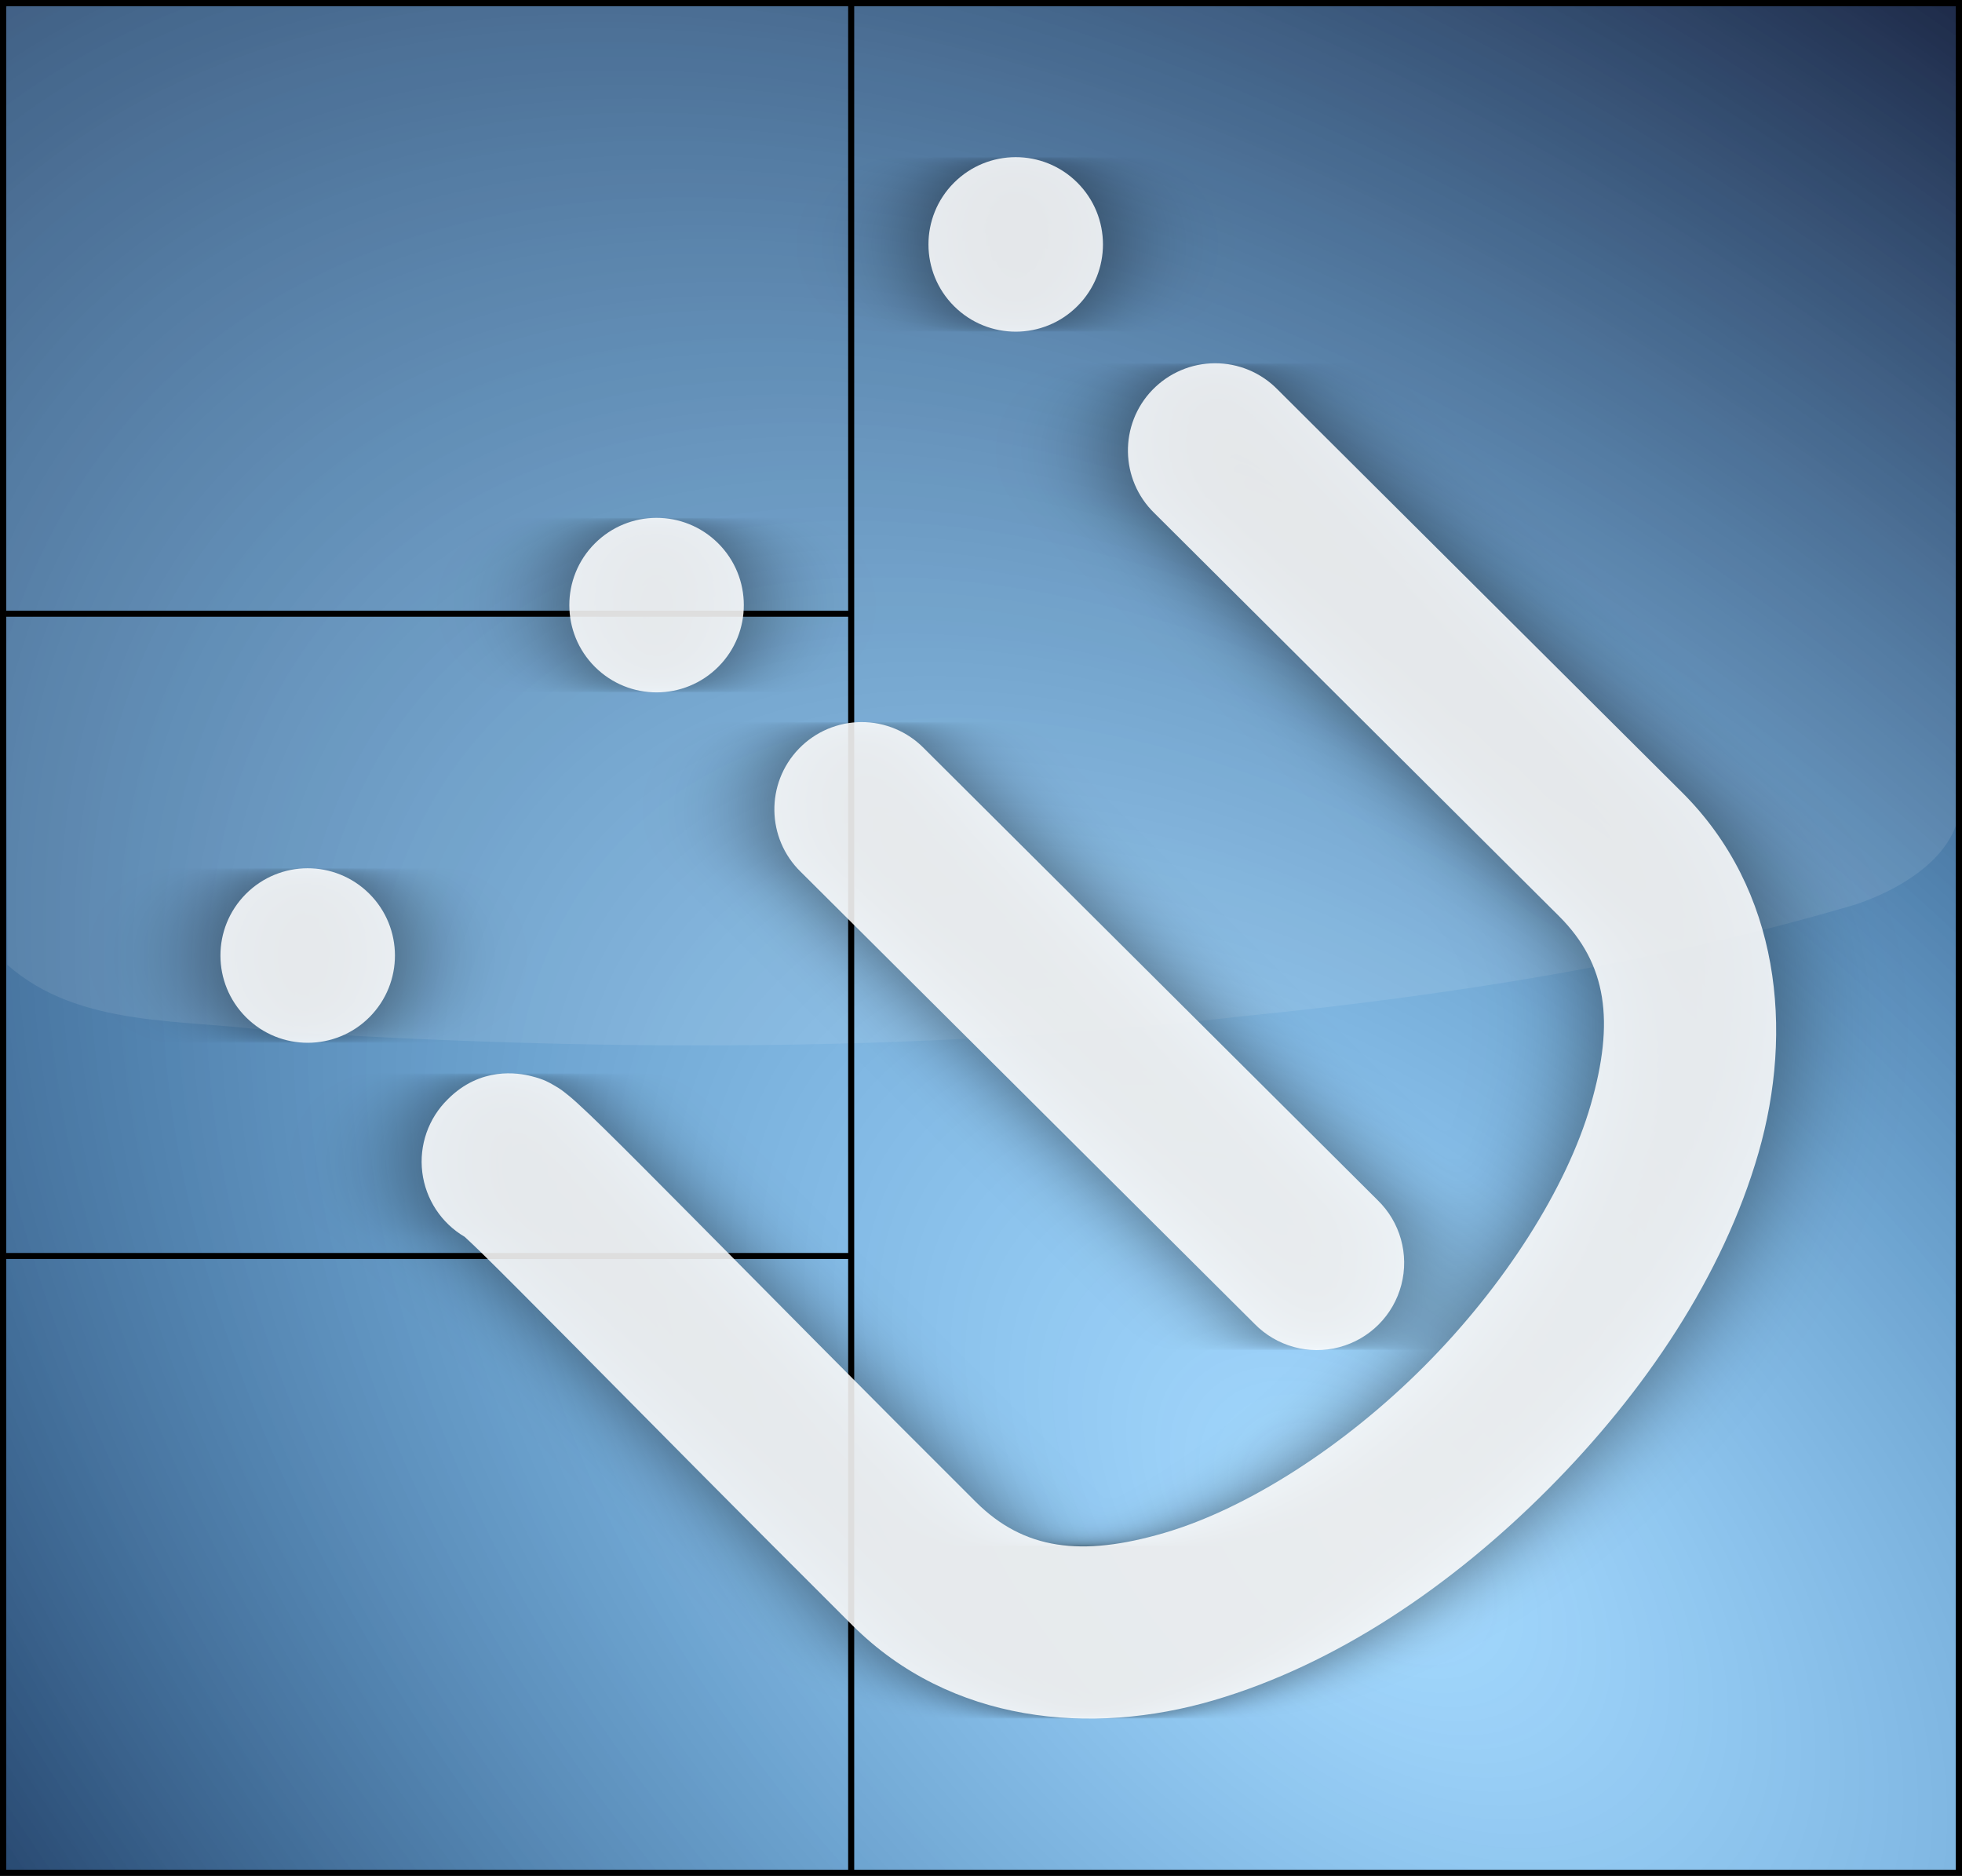
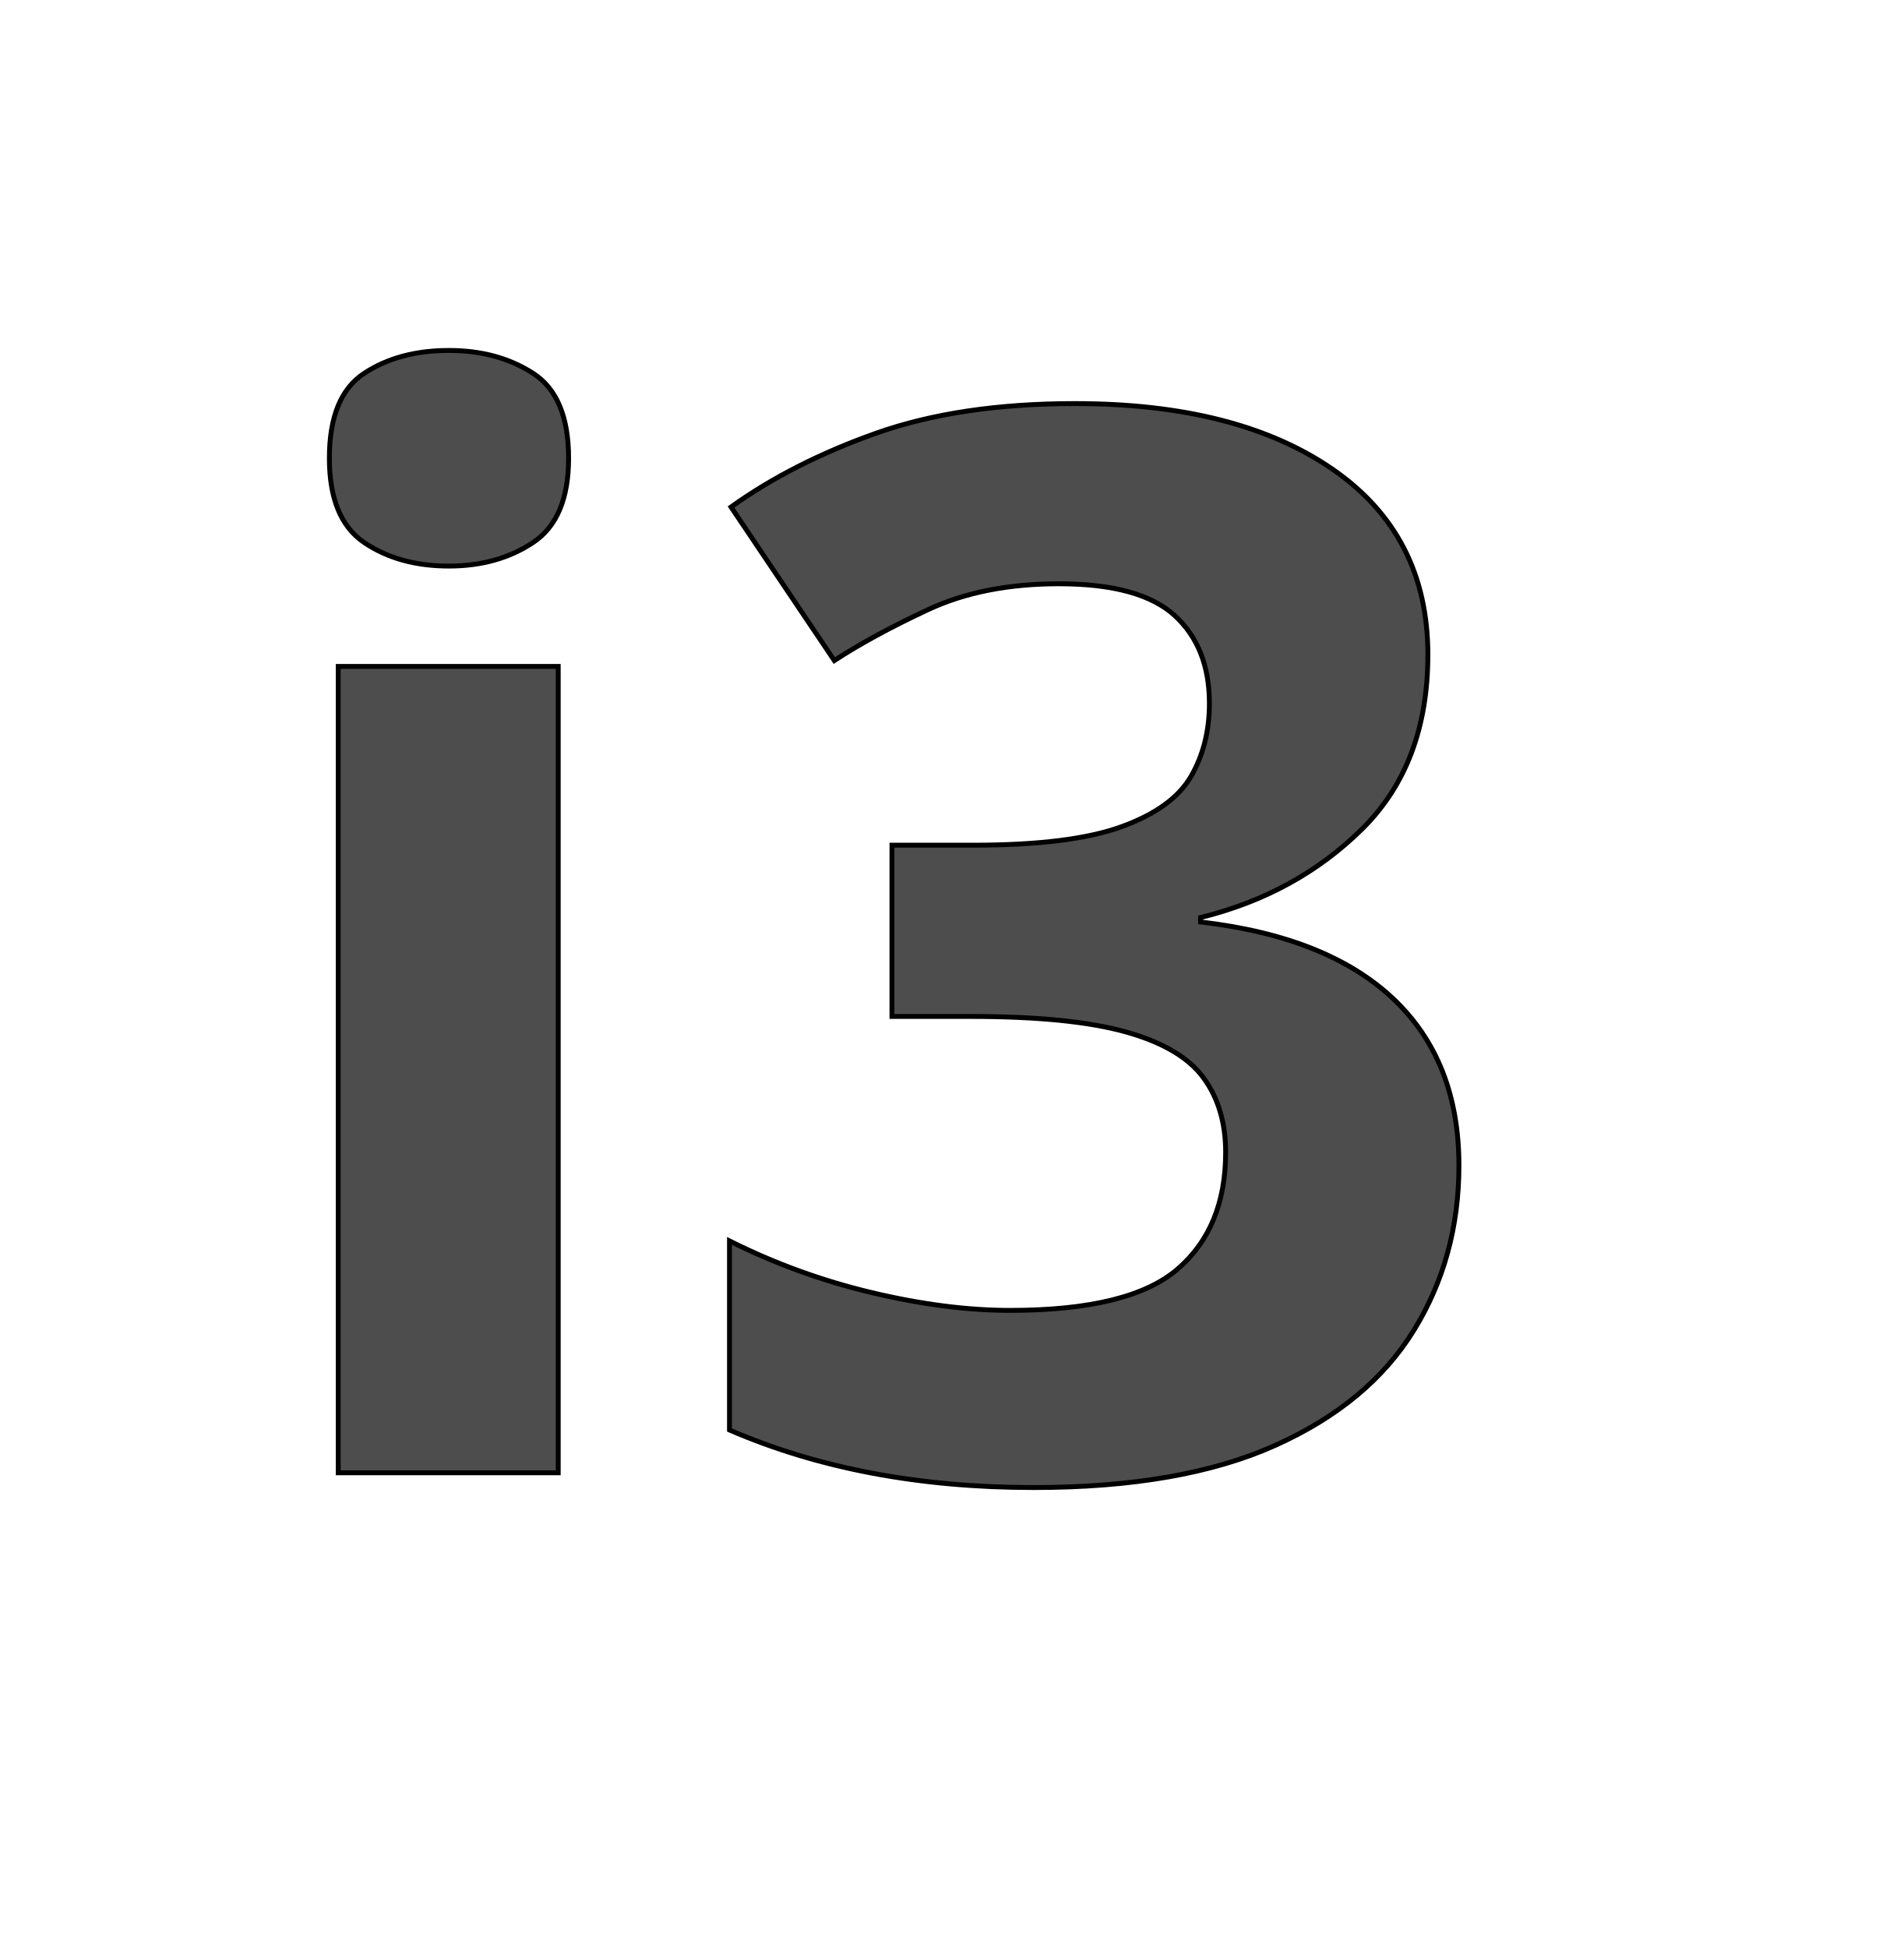
- <svg xmlns="http://www.w3.org/2000/svg" xmlns:xlink="http://www.w3.org/1999/xlink" width="323.857" height="309.571" id="svg2" version="1.1">
+ <svg xmlns="http://www.w3.org/2000/svg" xmlns:xlink="http://www.w3.org/1999/xlink" width="389.75" height="398.79" id="svg2" version="1.1">
  <defs id="defs4">
-     <linearGradient id="linearGradient3750">
-       <stop style="stop-color: rgb(23, 39, 59); stop-opacity: 1;" offset="0" id="stop3752" />
-       <stop id="stop4356" offset="0.417" style="stop-color: rgb(0, 140, 212); stop-opacity: 0.78;" />
-       <stop style="stop-color: rgb(110, 181, 222); stop-opacity: 0.698;" offset="0.878" id="stop4358" />
-       <stop style="stop-color: rgb(136, 191, 229); stop-opacity: 0.62;" offset="1" id="stop3754" />
+     <linearGradient id="linearGradient3928">
+       <stop style="stop-color:#000000;stop-opacity:1;" offset="0" id="stop3930" />
+       <stop style="stop-color:#000000;stop-opacity:0;" offset="1" id="stop3932" />
    </linearGradient>
-     <linearGradient id="linearGradient3284">
-       <stop style="stop-color: rgb(255, 255, 255); stop-opacity: 1;" offset="0" id="stop3286" />
-       <stop style="stop-color: rgb(255, 255, 255); stop-opacity: 0.752;" offset="1" id="stop3288" />
+     <linearGradient id="linearGradient3920">
+       <stop style="stop-color:#000000;stop-opacity:1;" offset="0" id="stop3922" />
+       <stop style="stop-color:#000000;stop-opacity:0;" offset="1" id="stop3924" />
    </linearGradient>
-     <linearGradient id="linearGradient3278">
-       <stop id="stop3280" offset="0" style="stop-color: rgb(51, 191, 247); stop-opacity: 0.38;" />
-       <stop id="stop3282" offset="1" style="stop-color: rgb(45, 68, 107); stop-opacity: 1;" />
+     <linearGradient id="linearGradient3756">
+       <stop style="stop-color:#bdd85c;stop-opacity:0.718" offset="0" id="stop3758" />
+       <stop style="stop-color:#282828;stop-opacity:0;" offset="1" id="stop3760" />
    </linearGradient>
-     <linearGradient id="linearGradient3272">
-       <stop id="stop3274" offset="0" style="stop-color: rgb(37, 150, 246); stop-opacity: 0.38;" />
-       <stop id="stop3276" offset="1" style="stop-color: rgb(45, 68, 107); stop-opacity: 1;" />
+     <linearGradient xlink:href="#linearGradient3312" id="linearGradient3025" gradientUnits="userSpaceOnUse" gradientTransform="matrix(2.708549,0,0,2.708549,543.0843,-420.2664)" x1="61.429" y1="362.143" x2="116.429" y2="408.571" />
+     <linearGradient id="linearGradient3312">
+       <stop style="stop-color:#c7f994;stop-opacity:1;" offset="0" id="stop3314" />
+       <stop style="stop-color:#87cf3e;stop-opacity:1;" offset="1" id="stop3316" />
    </linearGradient>
-     <linearGradient id="linearGradient3266">
-       <stop id="stop3268" offset="0" style="stop-color: rgb(24, 159, 255); stop-opacity: 0.38;" />
-       <stop id="stop3270" offset="1" style="stop-color: rgb(1, 11, 43); stop-opacity: 1;" />
+     <linearGradient xlink:href="#linearGradient3431" id="linearGradient3027" gradientUnits="userSpaceOnUse" gradientTransform="translate(0,80)" spreadMethod="pad" x1="70.492" y1="416.389" x2="113.642" y2="375.88" />
+     <linearGradient id="linearGradient3431">
+       <stop id="stop3433" offset="0" style="stop-color:#3d3d3d;stop-opacity:1;" />
+       <stop id="stop3435" offset="1" style="stop-color:#000000;stop-opacity:0.114;" />
    </linearGradient>
-     <linearGradient id="linearGradient3244">
-       <stop id="stop3246" offset="0" style="stop-color: rgb(65, 155, 255); stop-opacity: 1;" />
-       <stop id="stop3248" offset="1" style="stop-color: rgb(0, 35, 89); stop-opacity: 1;" />
+     <linearGradient id="linearGradient3312-5">
+       <stop style="stop-color:#c7f994;stop-opacity:1;" offset="0" id="stop3314-2" />
+       <stop style="stop-color:#87cf3e;stop-opacity:1;" offset="1" id="stop3316-4" />
    </linearGradient>
-     <linearGradient id="linearGradient3159">
-       <stop style="stop-color: rgb(51, 191, 247); stop-opacity: 0.38;" offset="0" id="stop3161" />
-       <stop style="stop-color: rgb(45, 68, 107); stop-opacity: 1;" offset="1" id="stop3163" />
+     <linearGradient id="linearGradient3431-8">
+       <stop id="stop3433-7" offset="0" style="stop-color:#3d3d3d;stop-opacity:1;" />
+       <stop id="stop3435-5" offset="1" style="stop-color:#000000;stop-opacity:0.114;" />
    </linearGradient>
-     <radialGradient xlink:href="#linearGradient3244" id="radialGradient3256" cx="344.735" cy="77.264" fx="344.735" fy="77.264" r="196.157" gradientTransform="matrix(-1.39796, -0.0533603, 0.0835511, -2.18891, 820.205, 272.083)" gradientUnits="userSpaceOnUse" />
-     <radialGradient xlink:href="#linearGradient3159" id="radialGradient3264" cx="140.336" cy="300.275" fx="140.336" fy="300.275" r="206.157" gradientTransform="matrix(0.677117, -0.683012, 1.18028, 1.17009, -161.84, 77.6392)" gradientUnits="userSpaceOnUse" />
-     <radialGradient xlink:href="#linearGradient3284" id="radialGradient3290" cx="267.504" cy="337.127" fx="267.504" fy="337.127" r="77.845" gradientTransform="matrix(1, 0, 0, 0.743085, 0, 86.613)" gradientUnits="userSpaceOnUse" />
-     <linearGradient id="linearGradient3211">
-       <stop id="stop3213" offset="0" style="stop-color: rgb(0, 160, 255); stop-opacity: 1;" />
-       <stop id="stop3215" offset="1" style="stop-color: rgb(0, 37, 255); stop-opacity: 1;" />
+     <linearGradient id="linearGradient66691-9">
+       <stop style="stop-color:#ffffff;stop-opacity:1;" offset="0" id="stop66693-0" />
+       <stop id="stop66707-9" offset="0.031" style="stop-color:#636363;stop-opacity:1;" />
+       <stop id="stop66705-1" offset="0.062" style="stop-color:#ffffff;stop-opacity:1;" />
+       <stop id="stop66703-7" offset="0.125" style="stop-color:#6c6c6c;stop-opacity:1;" />
+       <stop id="stop66701-7" offset="0.25" style="stop-color:#ffffff;stop-opacity:1;" />
+       <stop id="stop66699-1" offset="0.5" style="stop-color:#020202;stop-opacity:1;" />
+       <stop style="stop-color:#ffffff;stop-opacity:1" offset="1" id="stop66695-1" />
    </linearGradient>
-     <filter id="filter3406" color-interpolation-filters="sRGB">
-       <feGaussianBlur stdDeviation="13.396" id="feGaussianBlur3408" />
+     <filter id="filter23432" x="0" y="0" width="1" height="1" color-interpolation-filters="sRGB">
+       <feGaussianBlur id="feGaussianBlur23434" stdDeviation="2.3" in="SourceAlpha" result="result0" />
+       <feMorphology id="feMorphology23436" in="SourceAlpha" radius="6.6" result="result1" />
+       <feGaussianBlur id="feGaussianBlur23438" stdDeviation="8.9" in="result1" />
+       <feColorMatrix id="feColorMatrix23440" values="1 0 0 0 0 0 1 0 0 0 0 0 1 0 0 0 0 0 0.3 0" result="result91" />
+       <feComposite id="feComposite23442" in2="result91" in="result0" operator="out" result="result2" />
+       <feGaussianBlur id="feGaussianBlur23444" stdDeviation="1.7" result="result4" />
+       <feDiffuseLighting id="feDiffuseLighting23446" surfaceScale="10" result="result92">
+         <feDistantLight id="feDistantLight23448" azimuth="225" elevation="45" />
+       </feDiffuseLighting>
+       <feBlend id="feBlend23450" in2="SourceGraphic" mode="multiply" result="result93" />
+       <feComposite id="feComposite23452" in2="SourceAlpha" operator="in" result="result3" />
+       <feSpecularLighting id="feSpecularLighting23454" in="result4" surfaceScale="5" specularExponent="17.9" result="result94">
+         <feDistantLight id="feDistantLight23456" azimuth="225" elevation="45" />
+       </feSpecularLighting>
+       <feComposite id="feComposite23458" in2="result3" operator="atop" result="fbSourceGraphic" />
+       <feColorMatrix result="fbSourceGraphicAlpha" in="fbSourceGraphic" values="0 0 0 -1 0 0 0 0 -1 0 0 0 0 -1 0 0 0 0 1 0" id="feColorMatrix24165" />
+       <feColorMatrix id="feColorMatrix24167" values="0" in="fbSourceGraphic" type="saturate" result="result2" />
+       <feFlood id="feFlood24169" flood-color="rgb(160,67,0)" flood-opacity="1" result="result1" />
+       <feBlend id="feBlend24171" in2="result1" mode="multiply" in="result2" result="result5" />
+       <feBlend id="feBlend24173" in2="result2" mode="screen" result="result3" />
+       <feComposite k4="0" k3="0" k1="0" id="feComposite24175" in2="result2" result="result4" operator="arithmetic" k2="1" />
+       <feComposite id="feComposite24177" in2="fbSourceGraphicAlpha" operator="in" in="result4" result="fbSourceGraphic" />
+       <feColorMatrix result="fbSourceGraphicAlpha" in="fbSourceGraphic" values="0 0 0 -1 0 0 0 0 -1 0 0 0 0 -1 0 0 0 0 1 0" id="feColorMatrix25266" />
+       <feColorMatrix id="feColorMatrix25268" type="saturate" values="0" in="fbSourceGraphic" result="fbSourceGraphic" />
+       <feColorMatrix result="fbSourceGraphicAlpha" in="fbSourceGraphic" values="0 0 0 -1 0 0 0 0 -1 0 0 0 0 -1 0 0 0 0 1 0" id="feColorMatrix25973" />
+       <feColorMatrix id="feColorMatrix25975" values="0" in="fbSourceGraphic" type="saturate" result="result2" />
+       <feFlood id="feFlood25977" flood-color="rgb(160,67,0)" flood-opacity="1" result="result1" />
+       <feBlend id="feBlend25979" in2="result1" mode="multiply" in="result2" result="result5" />
+       <feBlend id="feBlend25981" in2="result2" mode="screen" result="result3" />
+       <feComposite k4="0" k3="0" k1="0" id="feComposite25983" in2="result2" result="result4" operator="arithmetic" k2="1" />
+       <feComposite id="feComposite25985" in2="fbSourceGraphicAlpha" operator="in" in="result4" result="fbSourceGraphic" />
+       <feColorMatrix result="fbSourceGraphicAlpha" in="fbSourceGraphic" values="0 0 0 -1 0 0 0 0 -1 0 0 0 0 -1 0 0 0 0 1 0" id="feColorMatrix26815" />
+       <feColorMatrix id="feColorMatrix26817" values="0" in="fbSourceGraphic" type="saturate" result="result2" />
+       <feFlood id="feFlood26819" flood-color="rgb(160,67,0)" flood-opacity="1" result="result1" />
+       <feBlend id="feBlend26821" in2="result1" mode="multiply" in="result2" result="result5" />
+       <feBlend id="feBlend26823" in2="result2" mode="screen" result="result3" />
+       <feComposite k4="0" k3="0" k1="0" id="feComposite26825" in2="result2" result="result4" operator="arithmetic" k2="1" />
+       <feComposite id="feComposite26827" in2="fbSourceGraphicAlpha" operator="in" in="result4" />
    </filter>
-     <radialGradient xlink:href="#linearGradient3284" id="radialGradient3416" cx="119.964" cy="229.29" fx="119.964" fy="229.29" r="203.195" gradientTransform="matrix(0.72108, 2.11681, -1.47222, 0.501505, 347.53, -320.941)" gradientUnits="userSpaceOnUse" />
-     <radialGradient xlink:href="#linearGradient3266" id="radialGradient3423" gradientUnits="userSpaceOnUse" gradientTransform="matrix(1.14543, -1.16871, 2.02953, 1.91933, -889.063, 57.219)" cx="351.155" cy="372.063" fx="351.155" fy="372.063" r="163.571" />
-     <radialGradient xlink:href="#linearGradient3284" id="radialGradient3734" gradientUnits="userSpaceOnUse" gradientTransform="matrix(0.72108, 2.11681, -1.47222, 0.501505, 347.53, -320.941)" cx="119.964" cy="229.29" fx="119.964" fy="229.29" r="203.195" />
-     <radialGradient xlink:href="#linearGradient3284" id="radialGradient3736" gradientUnits="userSpaceOnUse" gradientTransform="matrix(0.72108, 2.11681, -1.47222, 0.501505, 347.53, -320.941)" cx="119.964" cy="229.29" fx="119.964" fy="229.29" r="203.195" />
-     <radialGradient xlink:href="#linearGradient3750" id="radialGradient3758" cx="390.697" cy="258.924" fx="390.697" fy="258.924" r="32.031" gradientTransform="matrix(4.02924, -5.59742, 5.16954, 3.72124, -2510.98, 1613.16)" gradientUnits="userSpaceOnUse" />
-     <radialGradient xlink:href="#linearGradient3750" id="radialGradient3760" cx="59.047" cy="248.227" fx="59.047" fy="248.227" r="197.156" gradientTransform="matrix(1.71059, -0.0437052, 0.0333471, 1.30519, -58.5931, -250.183)" gradientUnits="userSpaceOnUse" />
-     <radialGradient xlink:href="#linearGradient3750" id="radialGradient3762" cx="192.64" cy="282.404" fx="192.64" fy="282.404" r="133.094" gradientTransform="matrix(1.00812, 0.449309, -1.05293, 2.36248, 273.137, -455.121)" gradientUnits="userSpaceOnUse" />
-     <radialGradient xlink:href="#linearGradient3750" id="radialGradient4344" gradientUnits="userSpaceOnUse" gradientTransform="matrix(5.74785, -0.588928, 0.483474, 4.71864, -260.983, -919.446)" cx="24" cy="280.454" fx="24" fy="280.454" r="65.062" />
-     <linearGradient xlink:href="#linearGradient3750" id="linearGradient4354" x1="-125.596" y1="-100.477" x2="-5.288" y2="-100.477" gradientUnits="userSpaceOnUse" />
+     <linearGradient xlink:href="#linearGradient66691-9-79" id="linearGradient23917-1" gradientUnits="userSpaceOnUse" spreadMethod="reflect" x1="-111.273" y1="535.537" x2="394.61" y2="384.024" />
+     <linearGradient id="linearGradient66691-9-79">
+       <stop style="stop-color:#000000;stop-opacity:1;" offset="0" id="stop66693-0-1" />
+       <stop style="stop-color:#3c3c3c;stop-opacity:1;" offset="1" id="stop66695-1-8" />
+     </linearGradient>
+     <filter id="filter25539" x="0" y="0" width="1" height="1" color-interpolation-filters="sRGB">
+       <feColorMatrix id="feColorMatrix25541" values="0" in="SourceGraphic" type="saturate" result="result2" />
+       <feFlood id="feFlood25543" flood-color="rgb(160,67,0)" flood-opacity="1" result="result1" />
+       <feBlend id="feBlend25545" in2="result1" mode="multiply" in="result2" result="result5" />
+       <feBlend id="feBlend25547" in2="result2" mode="screen" result="result3" />
+       <feComposite k4="0" k3="0" k1="0" id="feComposite25549" in2="result2" result="result4" operator="arithmetic" k2="1" />
+       <feComposite id="feComposite25551" in2="SourceAlpha" operator="in" in="result4" result="fbSourceGraphic" />
+       <feColorMatrix result="fbSourceGraphicAlpha" in="fbSourceGraphic" values="0 0 0 -1 0 0 0 0 -1 0 0 0 0 -1 0 0 0 0 1 0" id="feColorMatrix26381" />
+       <feColorMatrix id="feColorMatrix26383" values="0" in="fbSourceGraphic" type="saturate" result="result2" />
+       <feFlood id="feFlood26385" flood-color="rgb(160,67,0)" flood-opacity="1" result="result1" />
+       <feBlend id="feBlend26387" in2="result1" mode="multiply" in="result2" result="result5" />
+       <feBlend id="feBlend26389" in2="result2" mode="screen" result="result3" />
+       <feComposite k4="0" k3="0" k1="0" id="feComposite26391" in2="result2" result="result4" operator="arithmetic" k2="1" />
+       <feComposite id="feComposite26393" in2="fbSourceGraphicAlpha" operator="in" in="result4" />
+     </filter>
+     <linearGradient xlink:href="#linearGradient66691-9-79" id="linearGradient5445" x1="467.8" y1="410.321" x2="586.909" y2="410.321" gradientUnits="userSpaceOnUse" gradientTransform="matrix(1.316957,0,0,1.316957,-176.1505,-128.1617)" />
+     <linearGradient xlink:href="#linearGradient3920" id="linearGradient3926" x1="442.318" y1="405.111" x2="635.403" y2="405.111" gradientUnits="userSpaceOnUse" />
+     <radialGradient xlink:href="#linearGradient3928" id="radialGradient3936" cx="538.861" cy="405.111" fx="538.861" fy="405.111" r="97.043" gradientTransform="matrix(1,0,0,1.214486,0,-86.8904)" gradientUnits="userSpaceOnUse" />
  </defs>
-   <g id="layer4" style="display: none;" transform="translate(-42.3571, -106.148)">
-     <rect style="overflow: visible; marker: none; opacity: 0.87; fill: rgb(85, 153, 255); fill-opacity: 1; fill-rule: evenodd; stroke: none; stroke-width: 60; visibility: visible; display: inline;" id="rect3241" width="330" height="313.5" x="39" y="103.862" />
-   </g>
-   <g id="layer1" style="display: inline;" transform="translate(-42.3571, -106.148)">
-     <rect style="fill: url(#radialGradient3423) rgb(0, 0, 0); fill-opacity: 1; fill-rule: nonzero; stroke: none;" id="rect2383" width="322.857" height="308.571" x="42.857" y="106.648" />
-     <path style="opacity: 0.096; fill: rgb(255, 255, 255); fill-opacity: 1; stroke: none;" d="m 43.707,106.656 c -1.924,4.195 -0.294,9.912 -0.796,14.716 0.217,48.001 0.434,96.002 0.651,144.003 11.845,10.47 28.927,8.88 43.59,10.912 53.493,3.443 107.283,3.611 160.606,-2.449 34.026,-3.435 68.053,-8.731 100.89,-18.413 8.36,-2.807 18.861,-9.223 17.07,-19.342 0,-43.142 0,-86.285 0,-129.427 -107.337,0 -214.674,0 -322.012,0 z" id="path3221" />
-     <g transform="matrix(0.338751, -0.340167, 0.340167, 0.338751, 59.2288, 277.492)" style="opacity: 0.5; fill: rgb(0, 0, 0); fill-opacity: 1; filter: url(#filter3406);" id="g3394">
-       <path style="fill: rgb(0, 0, 0); fill-opacity: 1; fill-rule: evenodd; stroke: none;" d="M 412.75,98.594 C 396.194,98.835 382.963,112.444 383.188,129 c 0,0 -10e-6,87.251 0,196.312 0,23.307 -12.117,39.132 -38.219,53.469 -26.102,14.337 -64.973,22.875 -103.875,22.875 -38.902,0 -77.773,-8.538 -103.875,-22.875 C 111.117,364.444 99,348.62 99,325.312 c 0,-54.373 0.441,-103.356 0.656,-138.875 0.107,-17.76 0.177,-32.116 0.094,-42.344 -0.042,-5.114 -0.129,-9.108 -0.281,-12.469 -0.076,-1.681 -0.137,-3.056 -0.406,-5.25 -0.135,-1.097 -0.168,-2.212 -1,-5.188 C 97.647,119.7 97.276,117.791 94.875,113.75 92.474,109.709 84.912,99 69,99 59.653,98.879 50.785,103.122 45.013,110.474 39.241,117.827 37.226,127.449 39.562,136.5 c 0.063,2.031 0.157,4.327 0.188,8.094 0.078,9.539 0.013,23.815 -0.094,41.5 C 39.442,221.464 39,270.624 39,325.312 c -10e-7,47.583 30.913,84.954 69.344,106.062 38.43,21.108 85.609,30.281 132.75,30.281 47.141,0 94.32,-9.173 132.75,-30.281 38.43,-21.108 69.344,-58.48 69.344,-106.062 -10e-6,-109.061 0,-196.312 0,-196.312 0.11,-8.103 -3.063,-15.905 -8.796,-21.633 -5.733,-5.727 -13.539,-8.892 -21.642,-8.774 l 0,0 z" id="path3396" />
-       <path style="fill: rgb(0, 0, 0); fill-opacity: 1; fill-rule: evenodd; stroke: none;" d="M 239.562,99.5 C 223.006,99.742 209.776,113.35 210,129.906 L 210,350 c -0.153,10.819 5.531,20.882 14.876,26.337 9.345,5.454 20.903,5.454 30.248,0 C 264.469,370.882 270.153,360.819 270,350 l 0,-220.094 c 0.11,-8.103 -3.063,-15.905 -8.796,-21.633 -5.733,-5.727 -13.539,-8.892 -21.642,-8.774 l 0,0 z" id="path3398" />
-       <path style="fill: rgb(0, 0, 0); fill-opacity: 1; stroke-width: 60; stroke-linecap: round; stroke-linejoin: round; stroke-miterlimit: 4; stroke-dasharray: none;" id="path3400" d="M 100,40 C 100,56.569 86.569,70 70,70 53.431,70 40,56.569 40,40 40,23.431 53.431,10 70,10 c 16.569,0 30,13.431 30,30 z" transform="translate(0, -10)" />
-       <path transform="translate(170, -10)" d="M 100,40 C 100,56.569 86.569,70 70,70 53.431,70 40,56.569 40,40 40,23.431 53.431,10 70,10 c 16.569,0 30,13.431 30,30 z" id="path3402" style="fill: rgb(0, 0, 0); fill-opacity: 1; stroke-width: 60; stroke-linecap: round; stroke-linejoin: round; stroke-miterlimit: 4; stroke-dasharray: none;" />
-       <path style="fill: rgb(0, 0, 0); fill-opacity: 1; stroke-width: 60; stroke-linecap: round; stroke-linejoin: round; stroke-miterlimit: 4; stroke-dasharray: none;" id="path3404" d="M 100,40 C 100,56.569 86.569,70 70,70 53.431,70 40,56.569 40,40 40,23.431 53.431,10 70,10 c 16.569,0 30,13.431 30,30 z" transform="translate(345, -10)" />
-     </g>
-   </g>
-   <g id="layer2" style="display: none;" transform="translate(-42.3571, -106.148)">
-     <rect y="106.648" x="42.857" height="308.571" width="322.857" id="rect3247" style="fill: none; stroke: rgb(0, 0, 0); stroke-width: 1; stroke-linecap: round; stroke-linejoin: miter; stroke-miterlimit: 4; stroke-opacity: 1; stroke-dasharray: none; stroke-dashoffset: 0pt;" />
-     <rect style="fill: none; stroke: rgb(0, 0, 0); stroke-width: 1; stroke-linecap: round; stroke-linejoin: miter; stroke-miterlimit: 4; stroke-opacity: 1; stroke-dasharray: none; stroke-dashoffset: 0pt;" id="rect3253" width="212.077" height="98.217" x="42.851" y="218.038" />
-     <rect style="fill: none; stroke: rgb(0, 0, 0); stroke-width: 1; stroke-linecap: round; stroke-linejoin: miter; stroke-miterlimit: 4; stroke-opacity: 1; stroke-dasharray: none; stroke-dashoffset: 0pt;" id="rect3257" width="110.753" height="70.944" x="254.941" y="274.262" />
-     <rect y="218.025" x="254.94" height="56.235" width="110.769" id="rect3259" style="fill: none; stroke: rgb(0, 0, 0); stroke-width: 1; stroke-linecap: round; stroke-linejoin: miter; stroke-miterlimit: 4; stroke-opacity: 1; stroke-dasharray: none; stroke-dashoffset: 0pt;" />
-     <rect y="345.253" x="254.916" height="69.955" width="110.78" id="rect3255" style="fill: none; stroke: rgb(0, 0, 0); stroke-width: 1; stroke-linecap: round; stroke-linejoin: miter; stroke-miterlimit: 4; stroke-opacity: 1; stroke-dasharray: none; stroke-dashoffset: 0pt;" />
-     <rect style="fill: none; stroke: rgb(0, 0, 0); stroke-width: 1; stroke-linecap: round; stroke-linejoin: miter; stroke-miterlimit: 4; stroke-opacity: 1; stroke-dasharray: none; stroke-dashoffset: 0pt;" id="rect3249" width="106.876" height="111.692" x="42.85" y="106.321" />
-     <rect y="106.452" x="149.722" height="111.578" width="105.189" id="rect3261" style="fill: none; stroke: rgb(0, 0, 0); stroke-width: 1; stroke-linecap: round; stroke-linejoin: miter; stroke-miterlimit: 4; stroke-opacity: 1; stroke-dasharray: none; stroke-dashoffset: 0pt;" />
-     <rect style="fill: none; stroke: rgb(0, 0, 0); stroke-width: 1; stroke-linecap: round; stroke-linejoin: miter; stroke-miterlimit: 4; stroke-opacity: 1; stroke-dasharray: none; stroke-dashoffset: 0pt;" id="rect3263" width="110.786" height="111.572" x="254.916" y="106.455" />
-     <rect y="316.229" x="42.848" height="98.98" width="212.079" id="rect3251" style="fill: none; stroke: rgb(0, 0, 0); stroke-width: 1; stroke-linecap: round; stroke-linejoin: miter; stroke-miterlimit: 4; stroke-opacity: 1; stroke-dasharray: none; stroke-dashoffset: 0pt; display: inline;" />
-   </g>
-   <g id="layer5" style="display: inline;" transform="translate(-42.3571, -106.148)">
-     <rect y="106.648" x="42.857" height="308.571" width="322.857" id="rect3244" style="fill: none; stroke: rgb(0, 0, 0); stroke-width: 1; stroke-linecap: round; stroke-linejoin: miter; stroke-miterlimit: 4; stroke-opacity: 1; stroke-dasharray: none; stroke-dashoffset: 0pt; display: inline;" />
-     <rect style="fill: none; stroke: rgb(0, 0, 0); stroke-width: 1; stroke-linecap: round; stroke-linejoin: miter; stroke-miterlimit: 4; stroke-opacity: 1; stroke-dasharray: none; stroke-dashoffset: 0pt; display: inline;" id="rect3246" width="322.857" height="308.571" x="42.857" y="106.648" />
-     <path style="fill: none; stroke: rgb(0, 0, 0); stroke-width: 1; stroke-linecap: round; stroke-linejoin: miter; stroke-miterlimit: 4; stroke-opacity: 1; stroke-dashoffset: 0pt; display: inline;" d="m 182.857,106.648 0,308.571 0,-308.571 z" id="path73" />
-     <path id="path3254" d="m 182.417,207.434 -139.121,0 139.121,0 z" style="overflow: visible; marker: none; fill: none; stroke: rgb(0, 0, 0); stroke-width: 1; stroke-linecap: round; stroke-linejoin: miter; stroke-miterlimit: 4; stroke-opacity: 1; stroke-dasharray: none; stroke-dashoffset: 0pt; visibility: visible; display: inline;" />
-     <path style="overflow: visible; marker: none; fill: none; stroke: rgb(0, 0, 0); stroke-width: 1; stroke-linecap: round; stroke-linejoin: miter; stroke-miterlimit: 4; stroke-opacity: 1; stroke-dasharray: none; stroke-dashoffset: 0pt; visibility: visible; display: inline;" d="m 182.417,313.434 -139.121,0 139.121,0 z" id="path3256" />
-   </g>
-   <g id="layer3" style="display: inline;" transform="translate(-42.3571, -106.148)">
-     <path style="overflow: visible; marker: none; opacity: 0.87; color: rgb(0, 0, 0); fill: rgb(255, 255, 255); fill-opacity: 1; fill-rule: evenodd; stroke: none; stroke-width: 60; visibility: visible; display: inline;" d="m 232.587,170.487 c -5.526,5.714 -5.379,14.824 0.329,20.356 0,0 29.68,29.556 66.779,66.501 7.928,7.895 9.207,17.378 5.242,31.113 -3.965,13.736 -14.228,29.851 -27.406,43.084 -13.178,13.233 -29.25,23.563 -42.969,27.586 -13.719,4.022 -23.207,2.784 -31.135,-5.112 -18.496,-18.419 -35.009,-35.162 -47.018,-47.267 -6.005,-6.053 -10.865,-10.939 -14.372,-14.376 -1.754,-1.718 -3.142,-3.041 -4.337,-4.128 -0.597,-0.543 -1.086,-0.989 -1.923,-1.64 -0.419,-0.326 -0.809,-0.692 -2.103,-1.417 -0.647,-0.362 -1.422,-0.883 -3.61,-1.435 -2.188,-0.552 -8.392,-1.608 -13.783,3.805 -3.207,3.139 -4.768,7.593 -4.222,12.047 0.546,4.454 3.136,8.399 7.007,10.67 0.712,0.666 1.525,1.413 2.817,2.678 3.271,3.205 8.105,8.063 14.085,14.09 11.959,12.055 28.532,28.858 47.135,47.384 16.186,16.119 39.371,18.263 59.569,12.34 20.199,-5.922 39.301,-18.863 55.27,-34.899 15.969,-16.036 28.831,-35.192 34.669,-55.415 5.838,-20.223 3.597,-43.399 -12.589,-59.517 -37.099,-36.945 -66.779,-66.501 -66.779,-66.501 -2.719,-2.782 -6.448,-4.346 -10.338,-4.336 -3.89,0.01 -7.611,1.593 -10.316,4.39 l 0,0 z" id="path2405" />
-     <path style="opacity: 0.87; fill: rgb(255, 255, 255); fill-opacity: 1; fill-rule: evenodd; stroke: none; display: inline;" d="m 174.228,229.707 c -5.526,5.714 -5.379,14.824 0.329,20.356 l 74.869,74.557 c 3.628,3.717 8.977,5.192 13.998,3.861 5.021,-1.331 8.936,-5.263 10.246,-10.289 1.31,-5.026 -0.187,-10.369 -3.92,-13.982 l -74.869,-74.557 c -2.719,-2.782 -6.448,-4.346 -10.338,-4.336 -3.89,0.01 -7.611,1.593 -10.316,4.39 l 0,0 z" id="path3179" />
-     <path style="overflow: visible; marker: none; opacity: 0.87; color: rgb(0, 0, 0); fill: rgb(255, 255, 255); fill-opacity: 1; fill-rule: evenodd; stroke: none; stroke-width: 124.982; visibility: visible; display: inline;" id="path3181" d="M 100,40 C 100,56.569 86.569,70 70,70 53.431,70 40,56.569 40,40 40,23.431 53.431,10 70,10 c 16.569,0 30,13.431 30,30 z" transform="matrix(0.338751, -0.340167, 0.340167, 0.338751, 55.8272, 274.105)" />
-     <path transform="matrix(0.338751, -0.340167, 0.340167, 0.338751, 113.415, 216.276)" d="M 100,40 C 100,56.569 86.569,70 70,70 53.431,70 40,56.569 40,40 40,23.431 53.431,10 70,10 c 16.569,0 30,13.431 30,30 z" id="path3183" style="overflow: visible; marker: none; opacity: 0.87; color: rgb(0, 0, 0); fill: rgb(255, 255, 255); fill-opacity: 1; fill-rule: evenodd; stroke: none; stroke-width: 124.982; visibility: visible; display: inline;" />
-     <path style="overflow: visible; marker: none; opacity: 0.87; color: rgb(0, 0, 0); fill: rgb(255, 255, 255); fill-opacity: 1; fill-rule: evenodd; stroke: none; stroke-width: 124.982; visibility: visible; display: inline;" id="path3185" d="M 100,40 C 100,56.569 86.569,70 70,70 53.431,70 40,56.569 40,40 40,23.431 53.431,10 70,10 c 16.569,0 30,13.431 30,30 z" transform="matrix(0.338751, -0.340167, 0.340167, 0.338751, 172.696, 156.747)" />
+   <g id="layer1" transform="translate(-343.9997,-212.3579)">
+     <path style="fill:#000000" d="" id="path3962" />
+     <text xml:space="preserve" style="font-size:302.323px;font-style:normal;font-weight:normal;line-height:125%;letter-spacing:0px;word-spacing:0px;fill:#4d4d4d;fill-opacity:1;stroke:#000000;stroke-opacity:1;font-family:Sans" x="389.676" y="513.867" id="text3074">
+       <tspan id="tspan3076" x="389.676" y="513.867" style="font-size:302.323px;font-style:normal;font-variant:normal;font-weight:bold;font-stretch:normal;fill:#4d4d4d;fill-opacity:1;stroke:#000000;stroke-opacity:1;font-family:Ubuntu Mono;-inkscape-font-specification:Ubuntu Mono Bold">i3</tspan>
+     </text>
  </g>
</svg>
